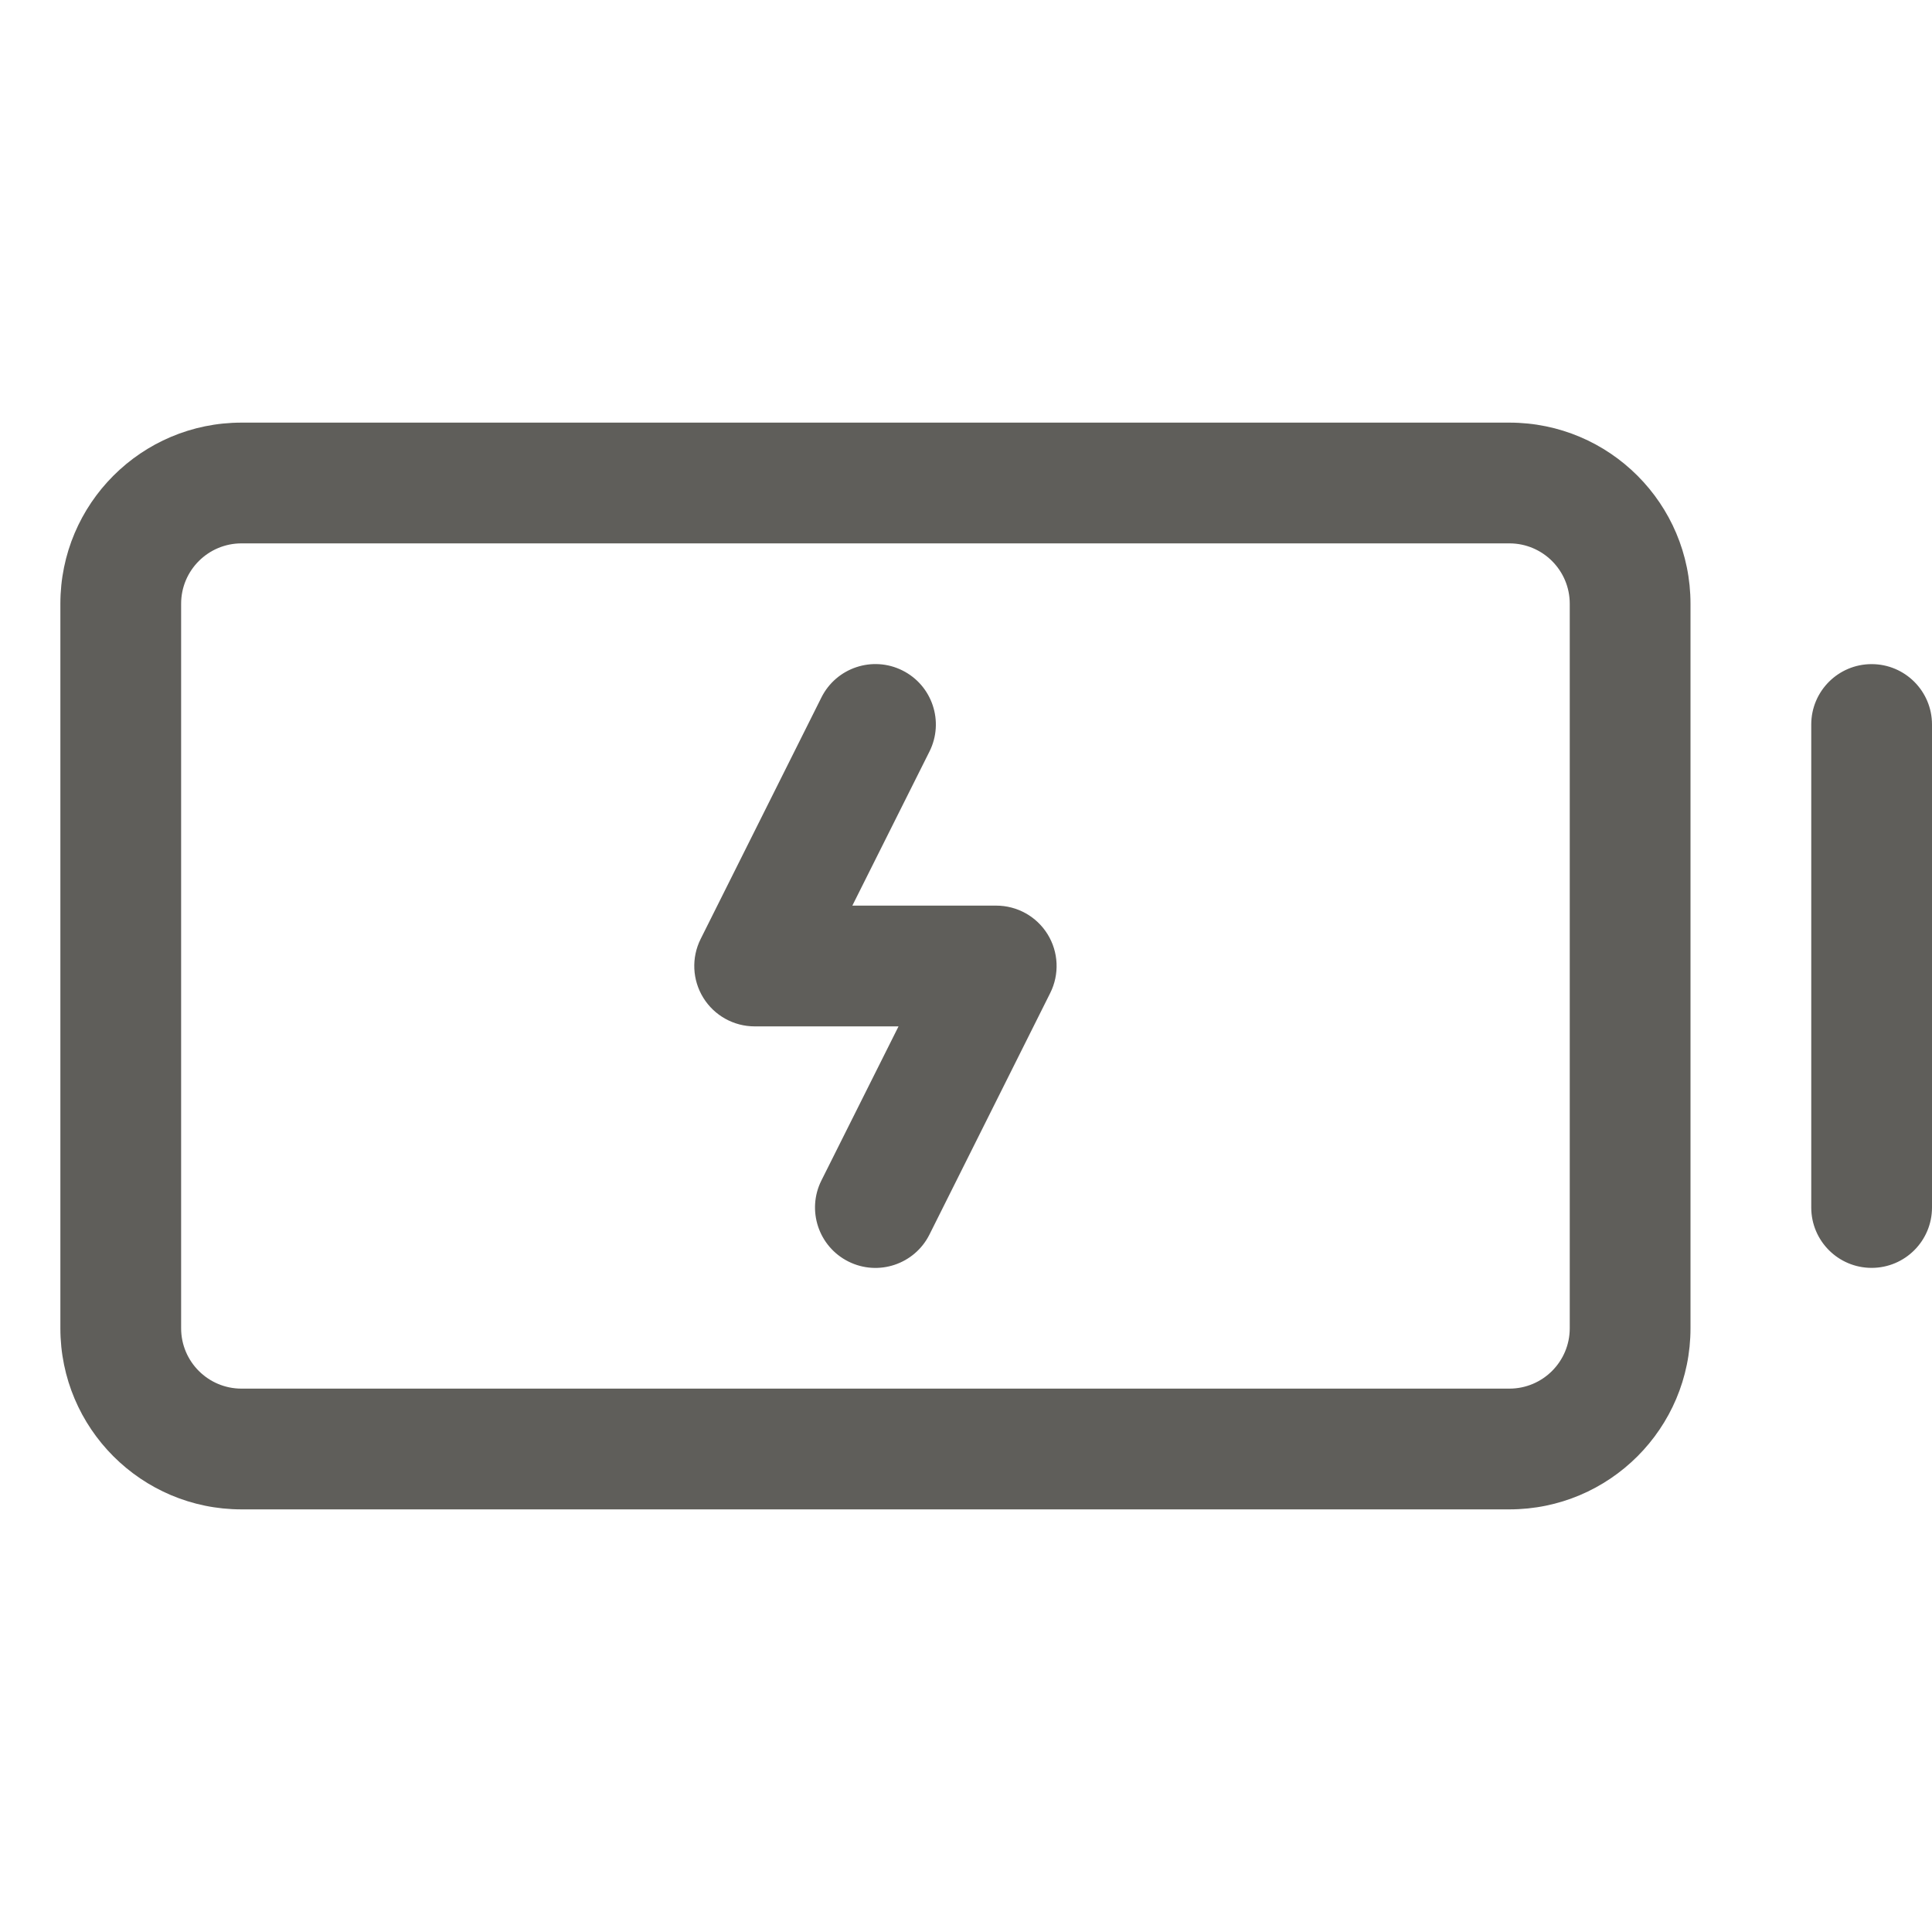
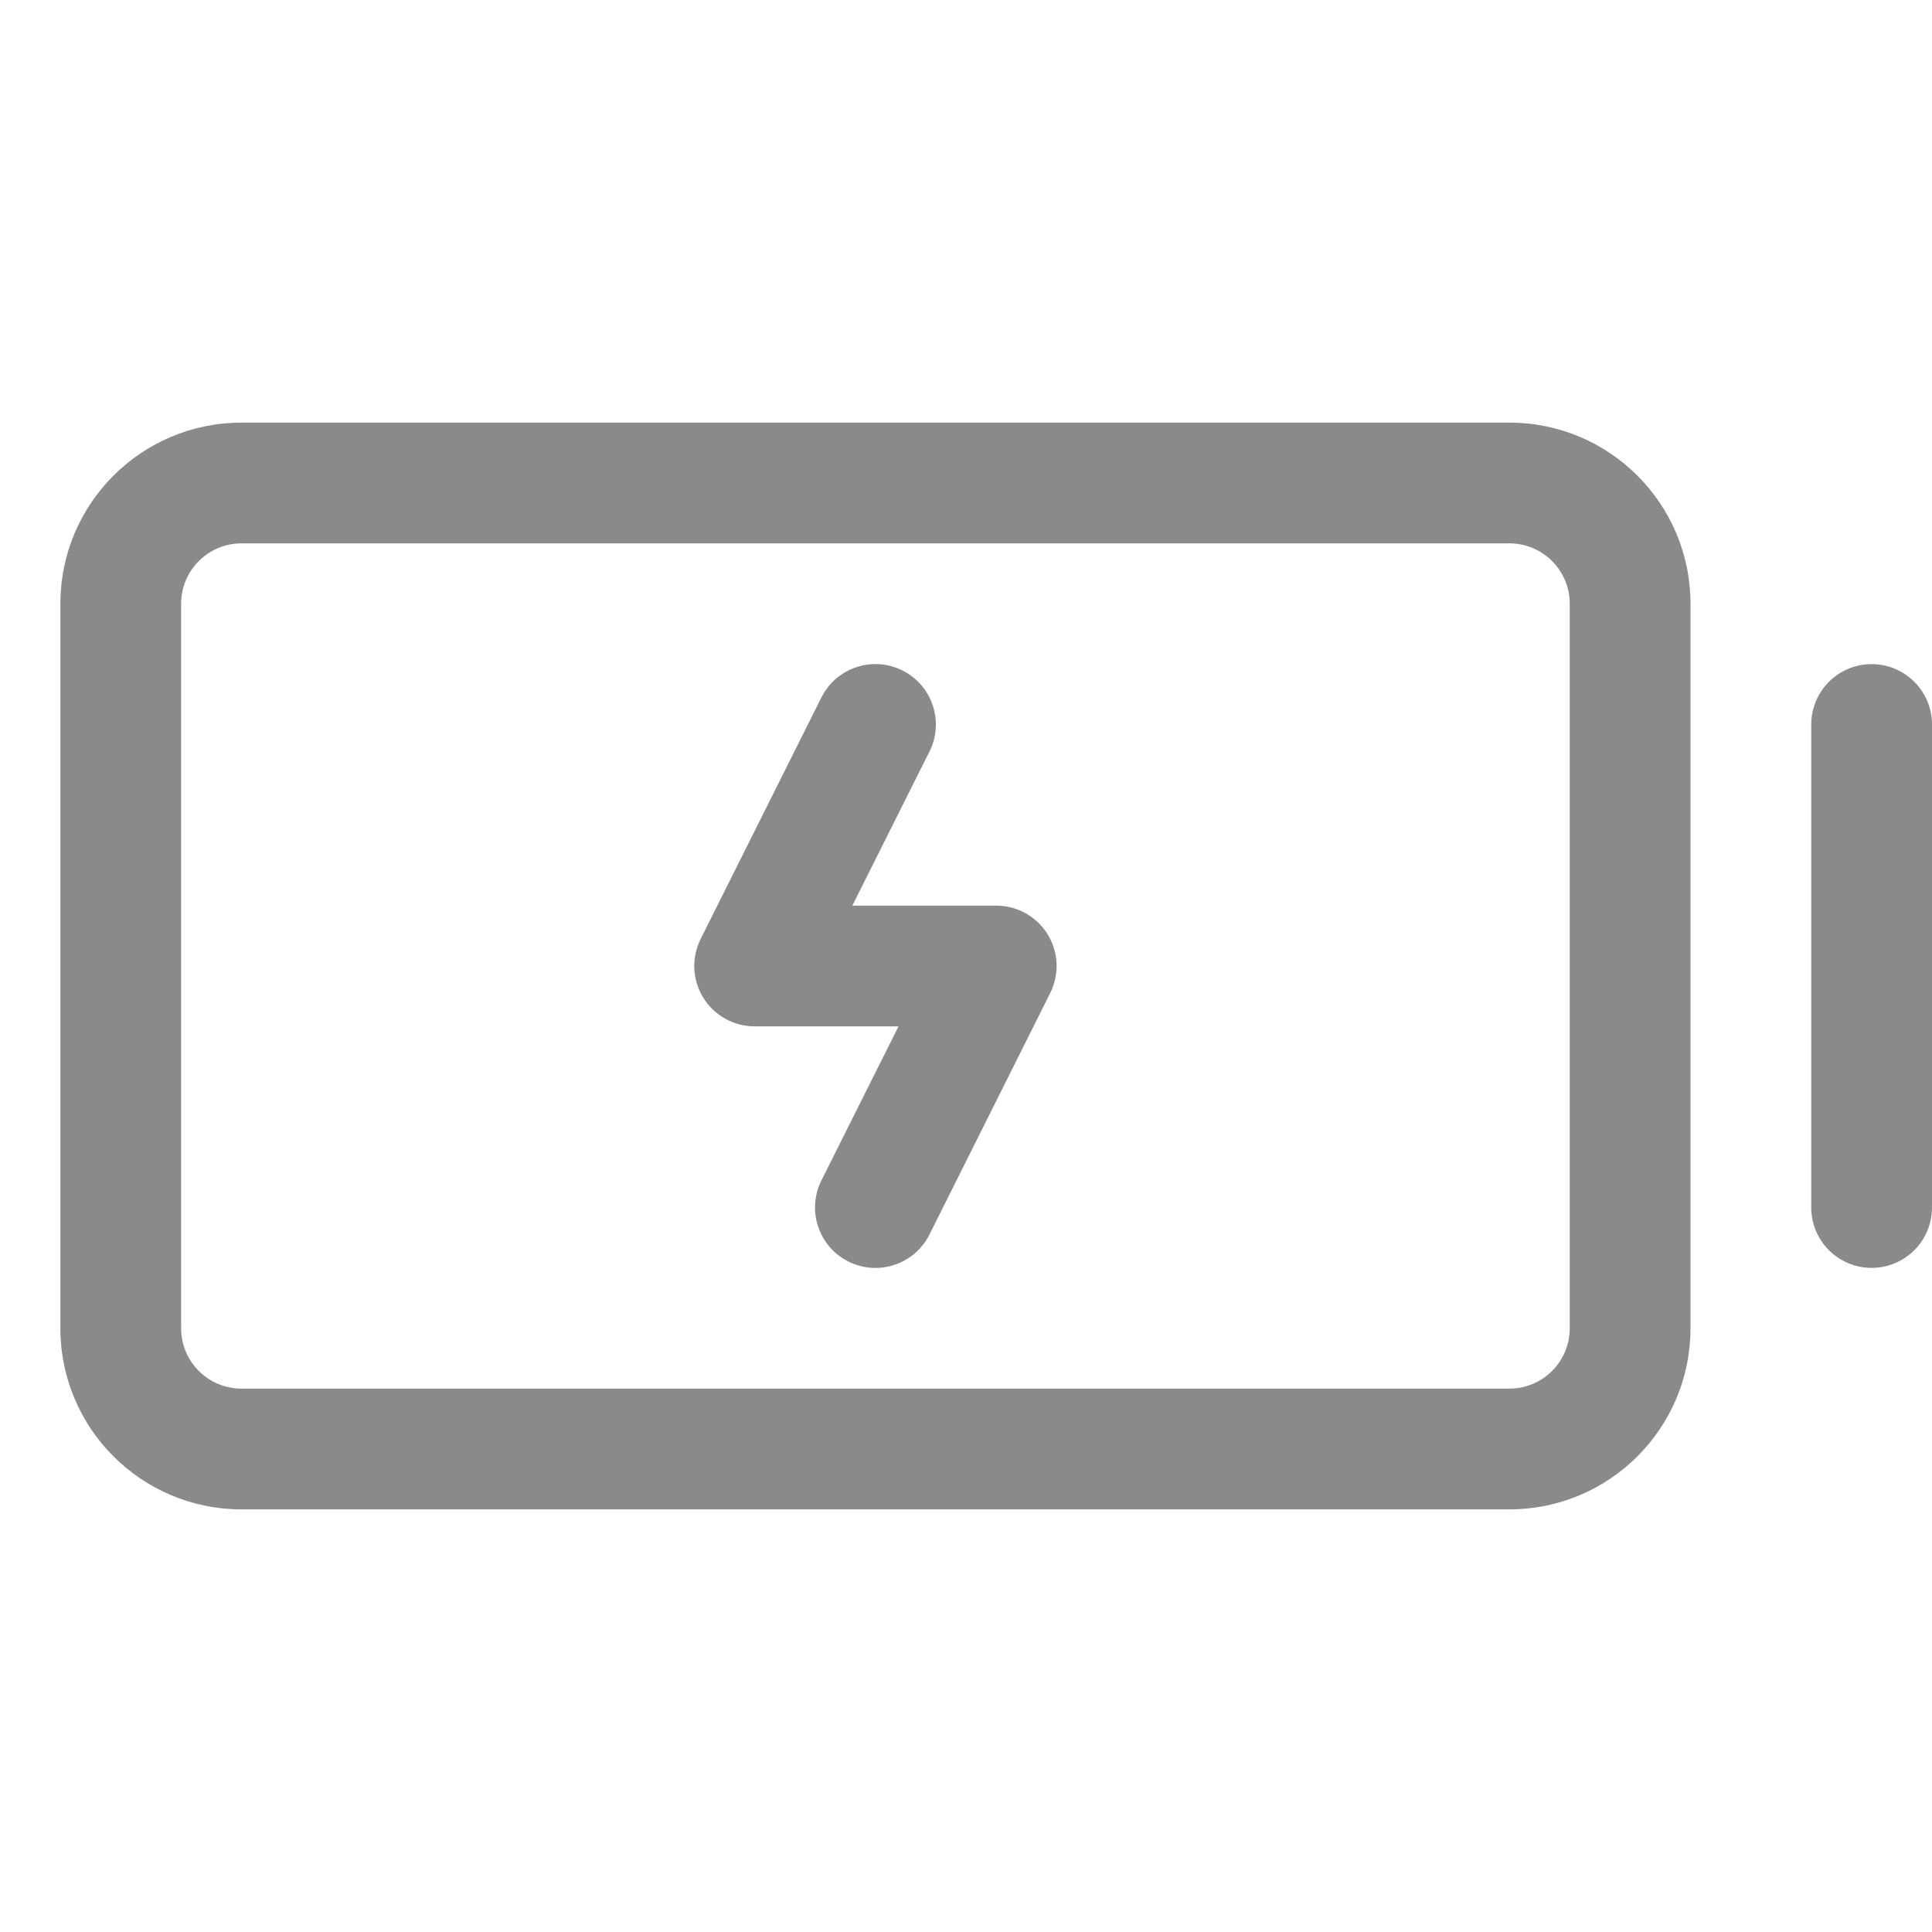
- <svg xmlns="http://www.w3.org/2000/svg" viewBox="0 0 256 256" fill="#5f5e5a">
+ <svg xmlns="http://www.w3.org/2000/svg" viewBox="0 0 256 256" fill="#8a8a8a">
  <path d="M200,56H32A24,24,0,0,0,8,80v96a24,24,0,0,0,24,24H200a24,24,0,0,0,24-24V80A24,24,0,0,0,200,56Zm8,120a8,8,0,0,1-8,8H32a8,8,0,0,1-8-8V80a8,8,0,0,1,8-8H200a8,8,0,0,1,8,8Zm48-80v64a8,8,0,0,1-16,0V96a8,8,0,0,1,16,0ZM138.81,123.79a8,8,0,0,1,.35,7.79l-16,32a8,8,0,0,1-14.32-7.16L119.06,136H100a8,8,0,0,1-7.16-11.58l16-32a8,8,0,1,1,14.32,7.16L112.94,120H132A8,8,0,0,1,138.81,123.79Z" />
</svg>
